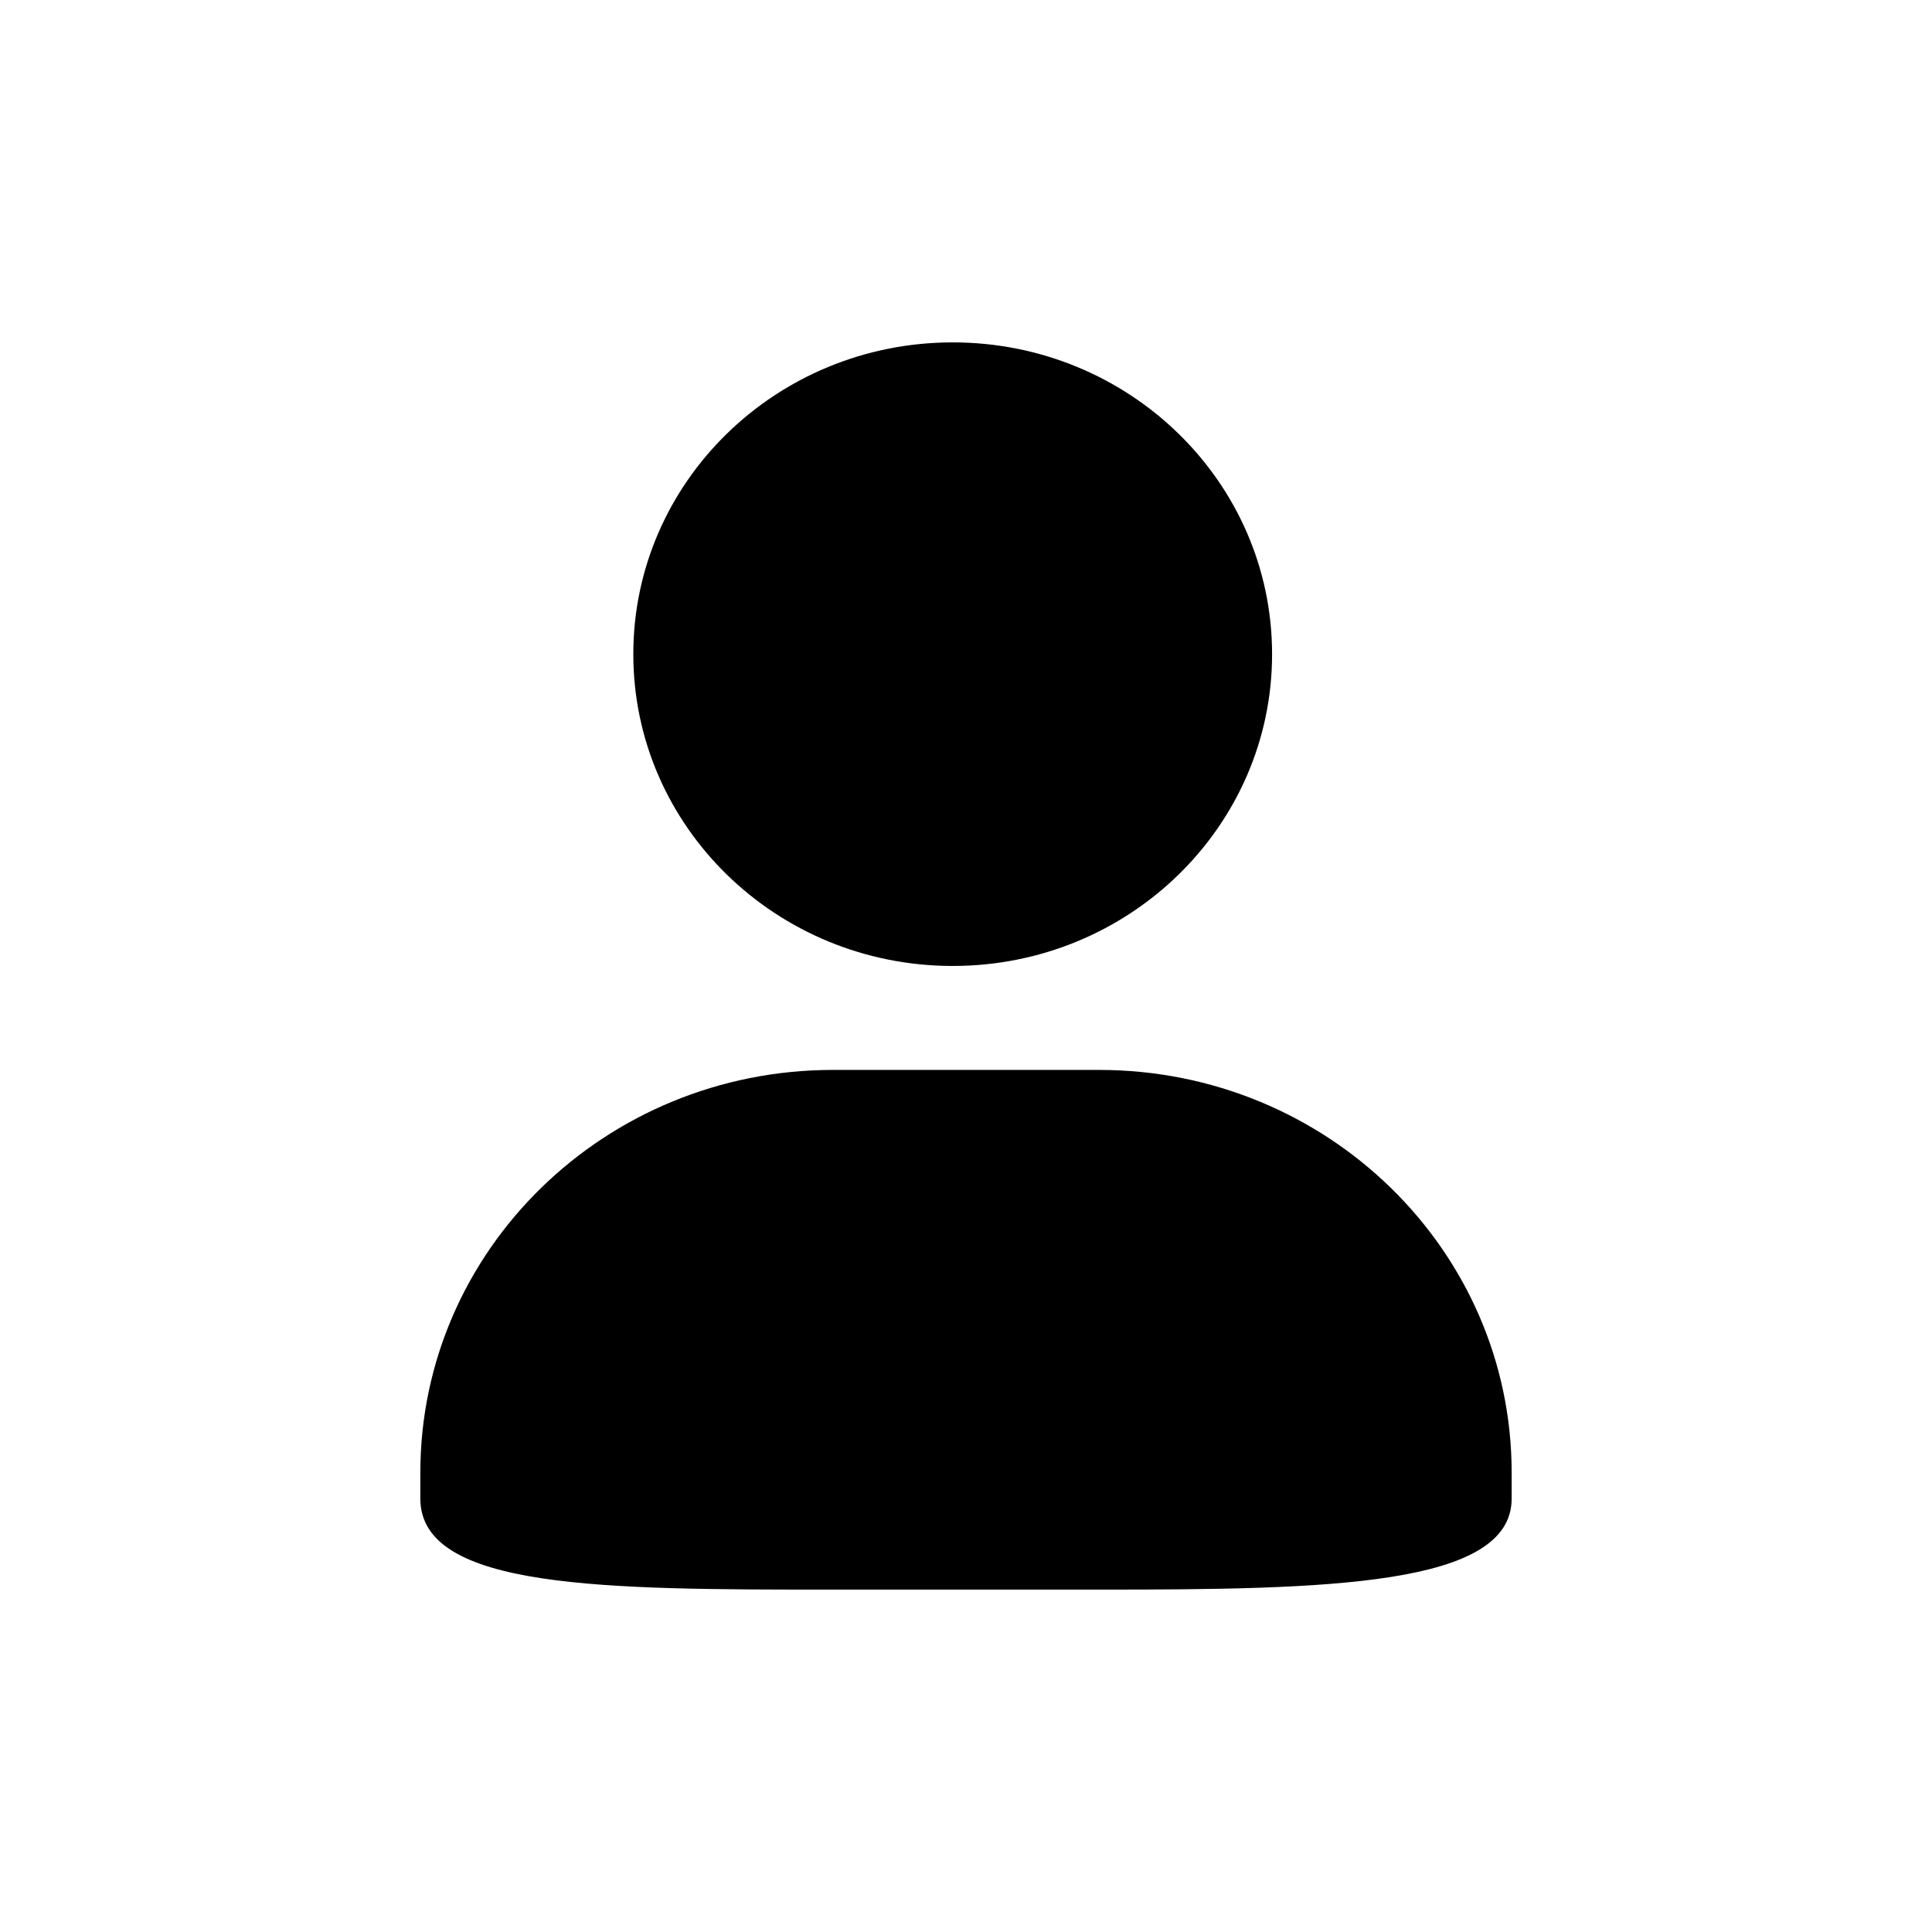
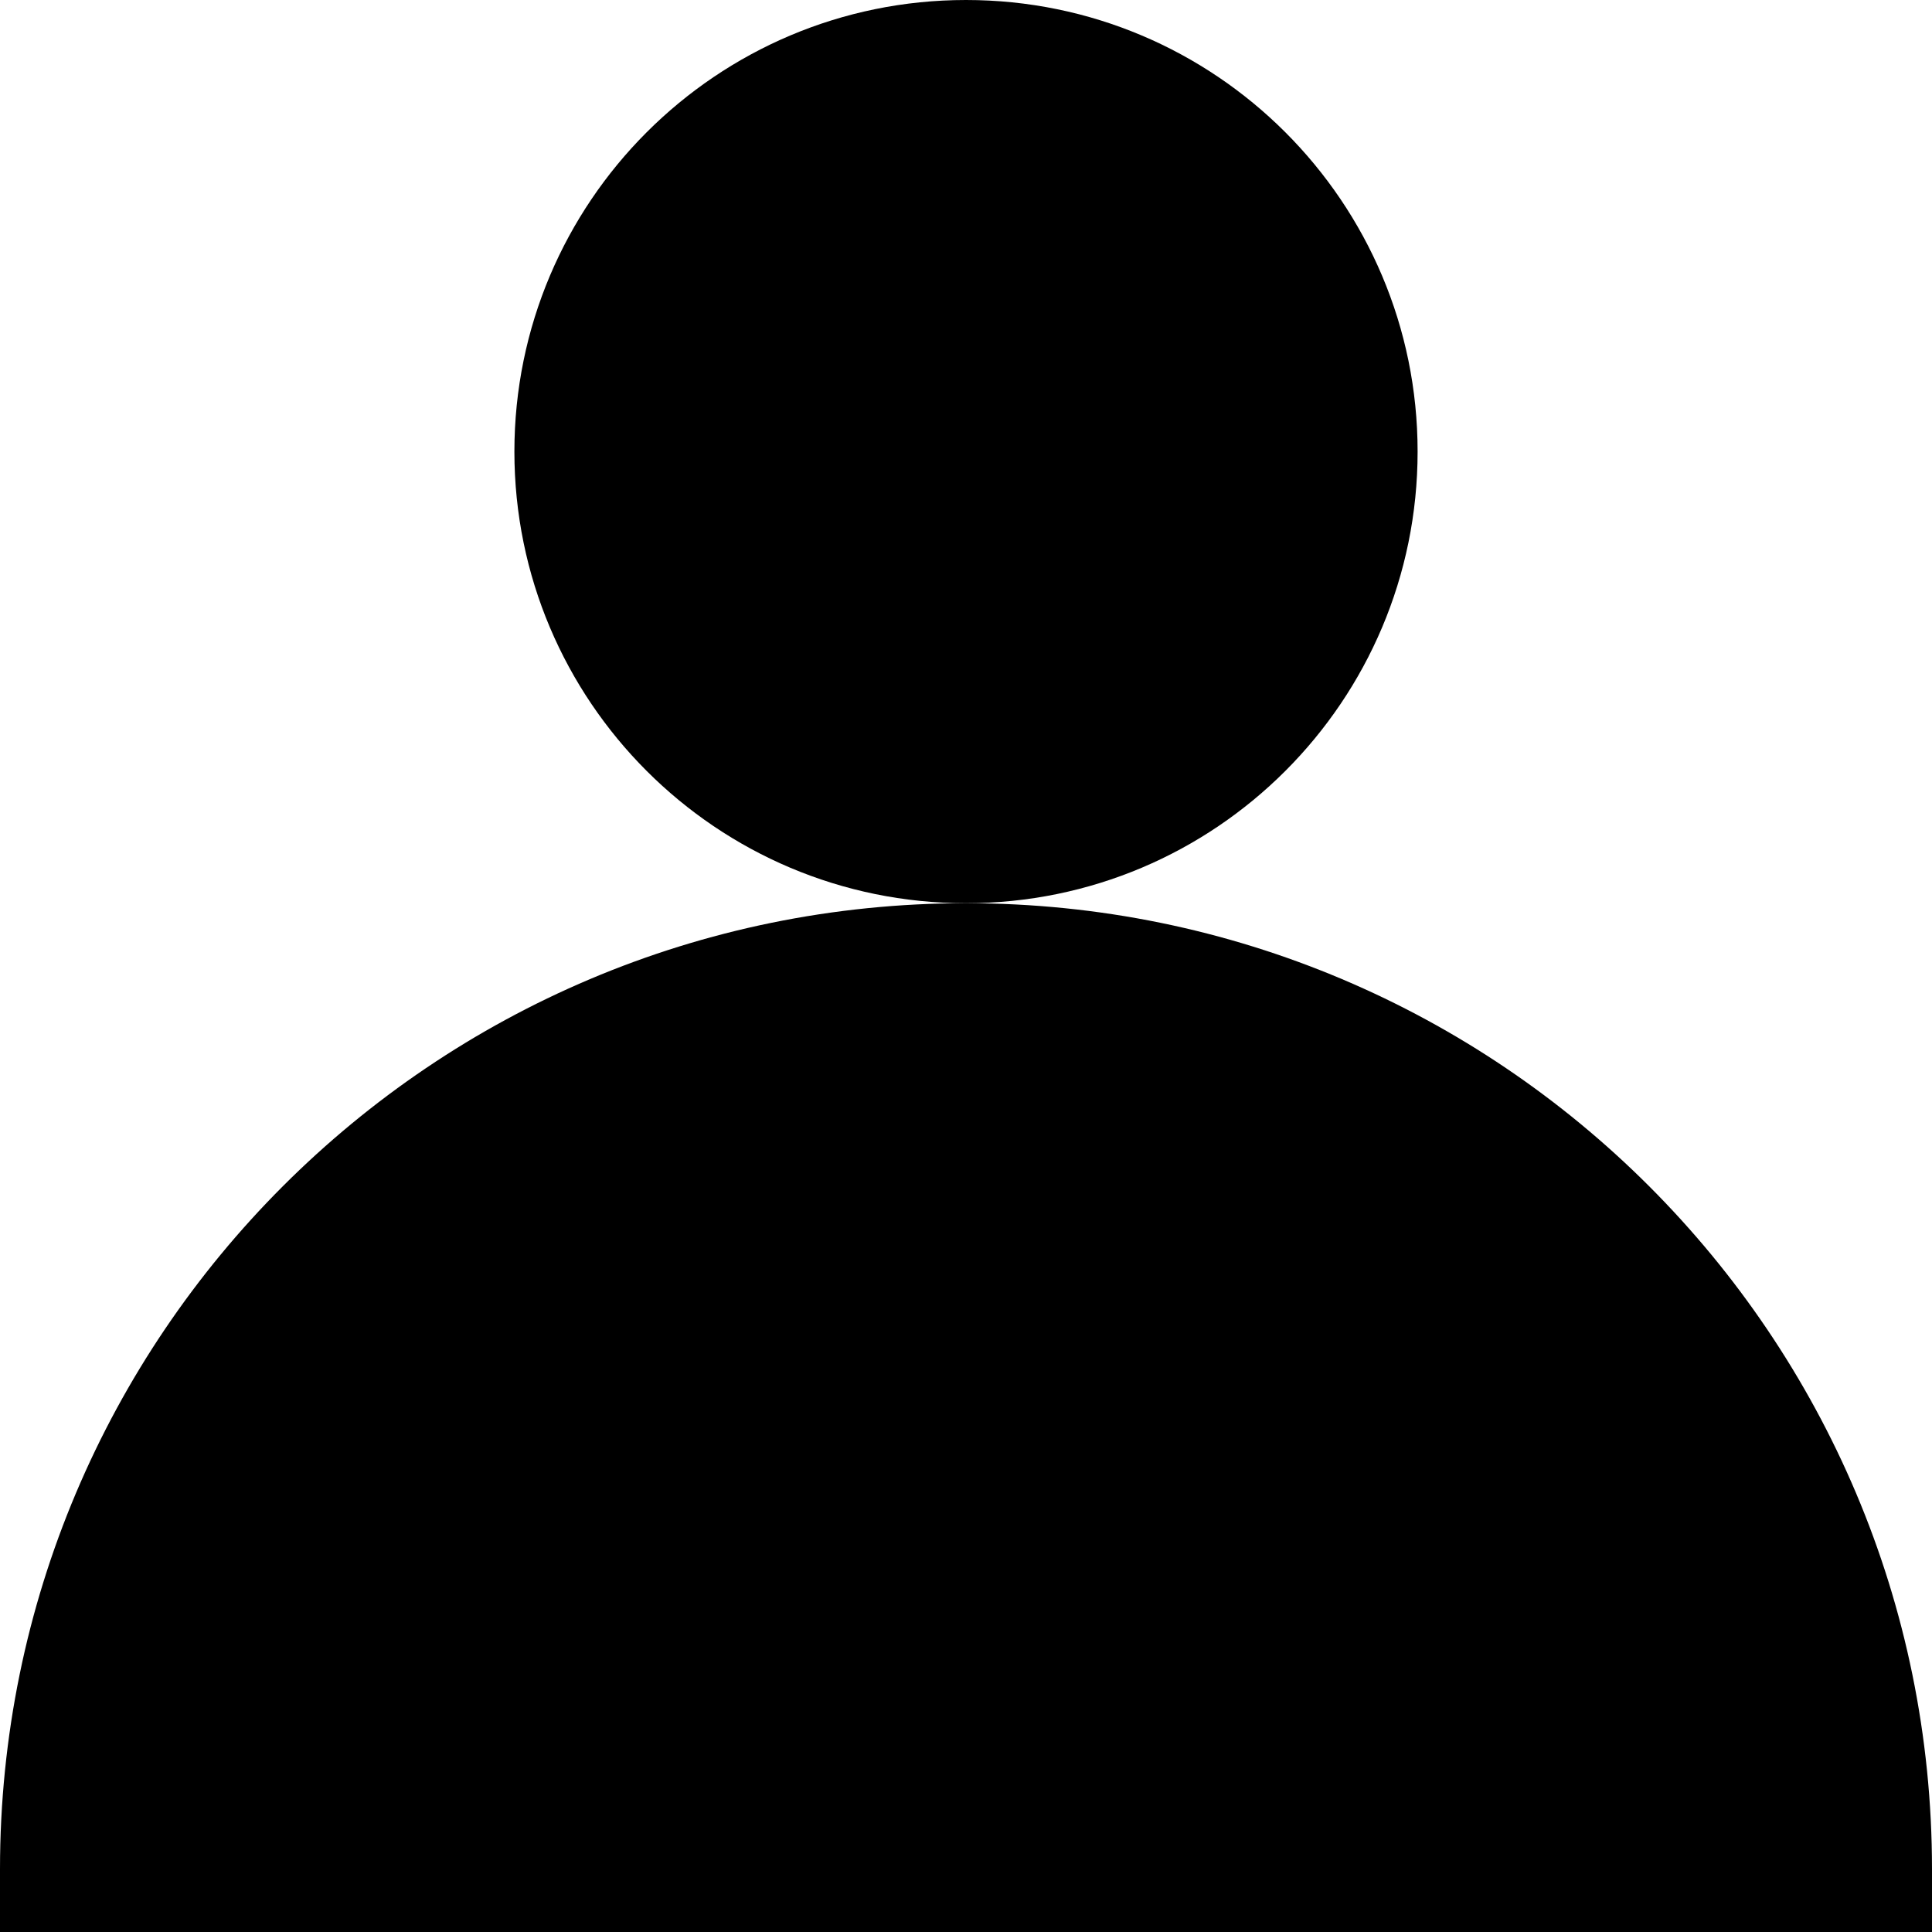
- <svg xmlns="http://www.w3.org/2000/svg" class="icon" viewBox="0 0 1024 1024" width="64" height="64">
+ <svg xmlns="http://www.w3.org/2000/svg" t="1629171575268" class="icon" viewBox="0 0 1024 1024" version="1.1" p-id="6521" width="200" height="200">
  <defs>
-     <style />
+     <style type="text/css" />
  </defs>
-   <path d="M504.951 511.98c93.49 0 169.28-74.002 169.28-165.26 0-91.276-75.79-165.248-169.28-165.248-93.486 0-169.287 73.972-169.279 165.248-.001 91.258 75.793 165.26 169.28 165.26zm77.6 55.098H441.466c-120.767 0-218.678 95.564-218.678 213.45V794.3c0 48.183 97.911 48.229 218.678 48.229H582.55c120.754 0 218.66-1.78 218.66-48.229v-13.77c0-117.887-97.898-213.45-218.66-213.45z" />
+   <path d="M512 239.36m-239.36 0a239.36 239.36 0 1 0 478.72 0 239.36 239.36 0 1 0-478.72 0Z" fill="" p-id="6522" />
+   <path d="M512 478.72a512 512 0 0 0-512 512V1024h1024v-33.28a512 512 0 0 0-512-512z" fill="" p-id="6523" />
</svg>
